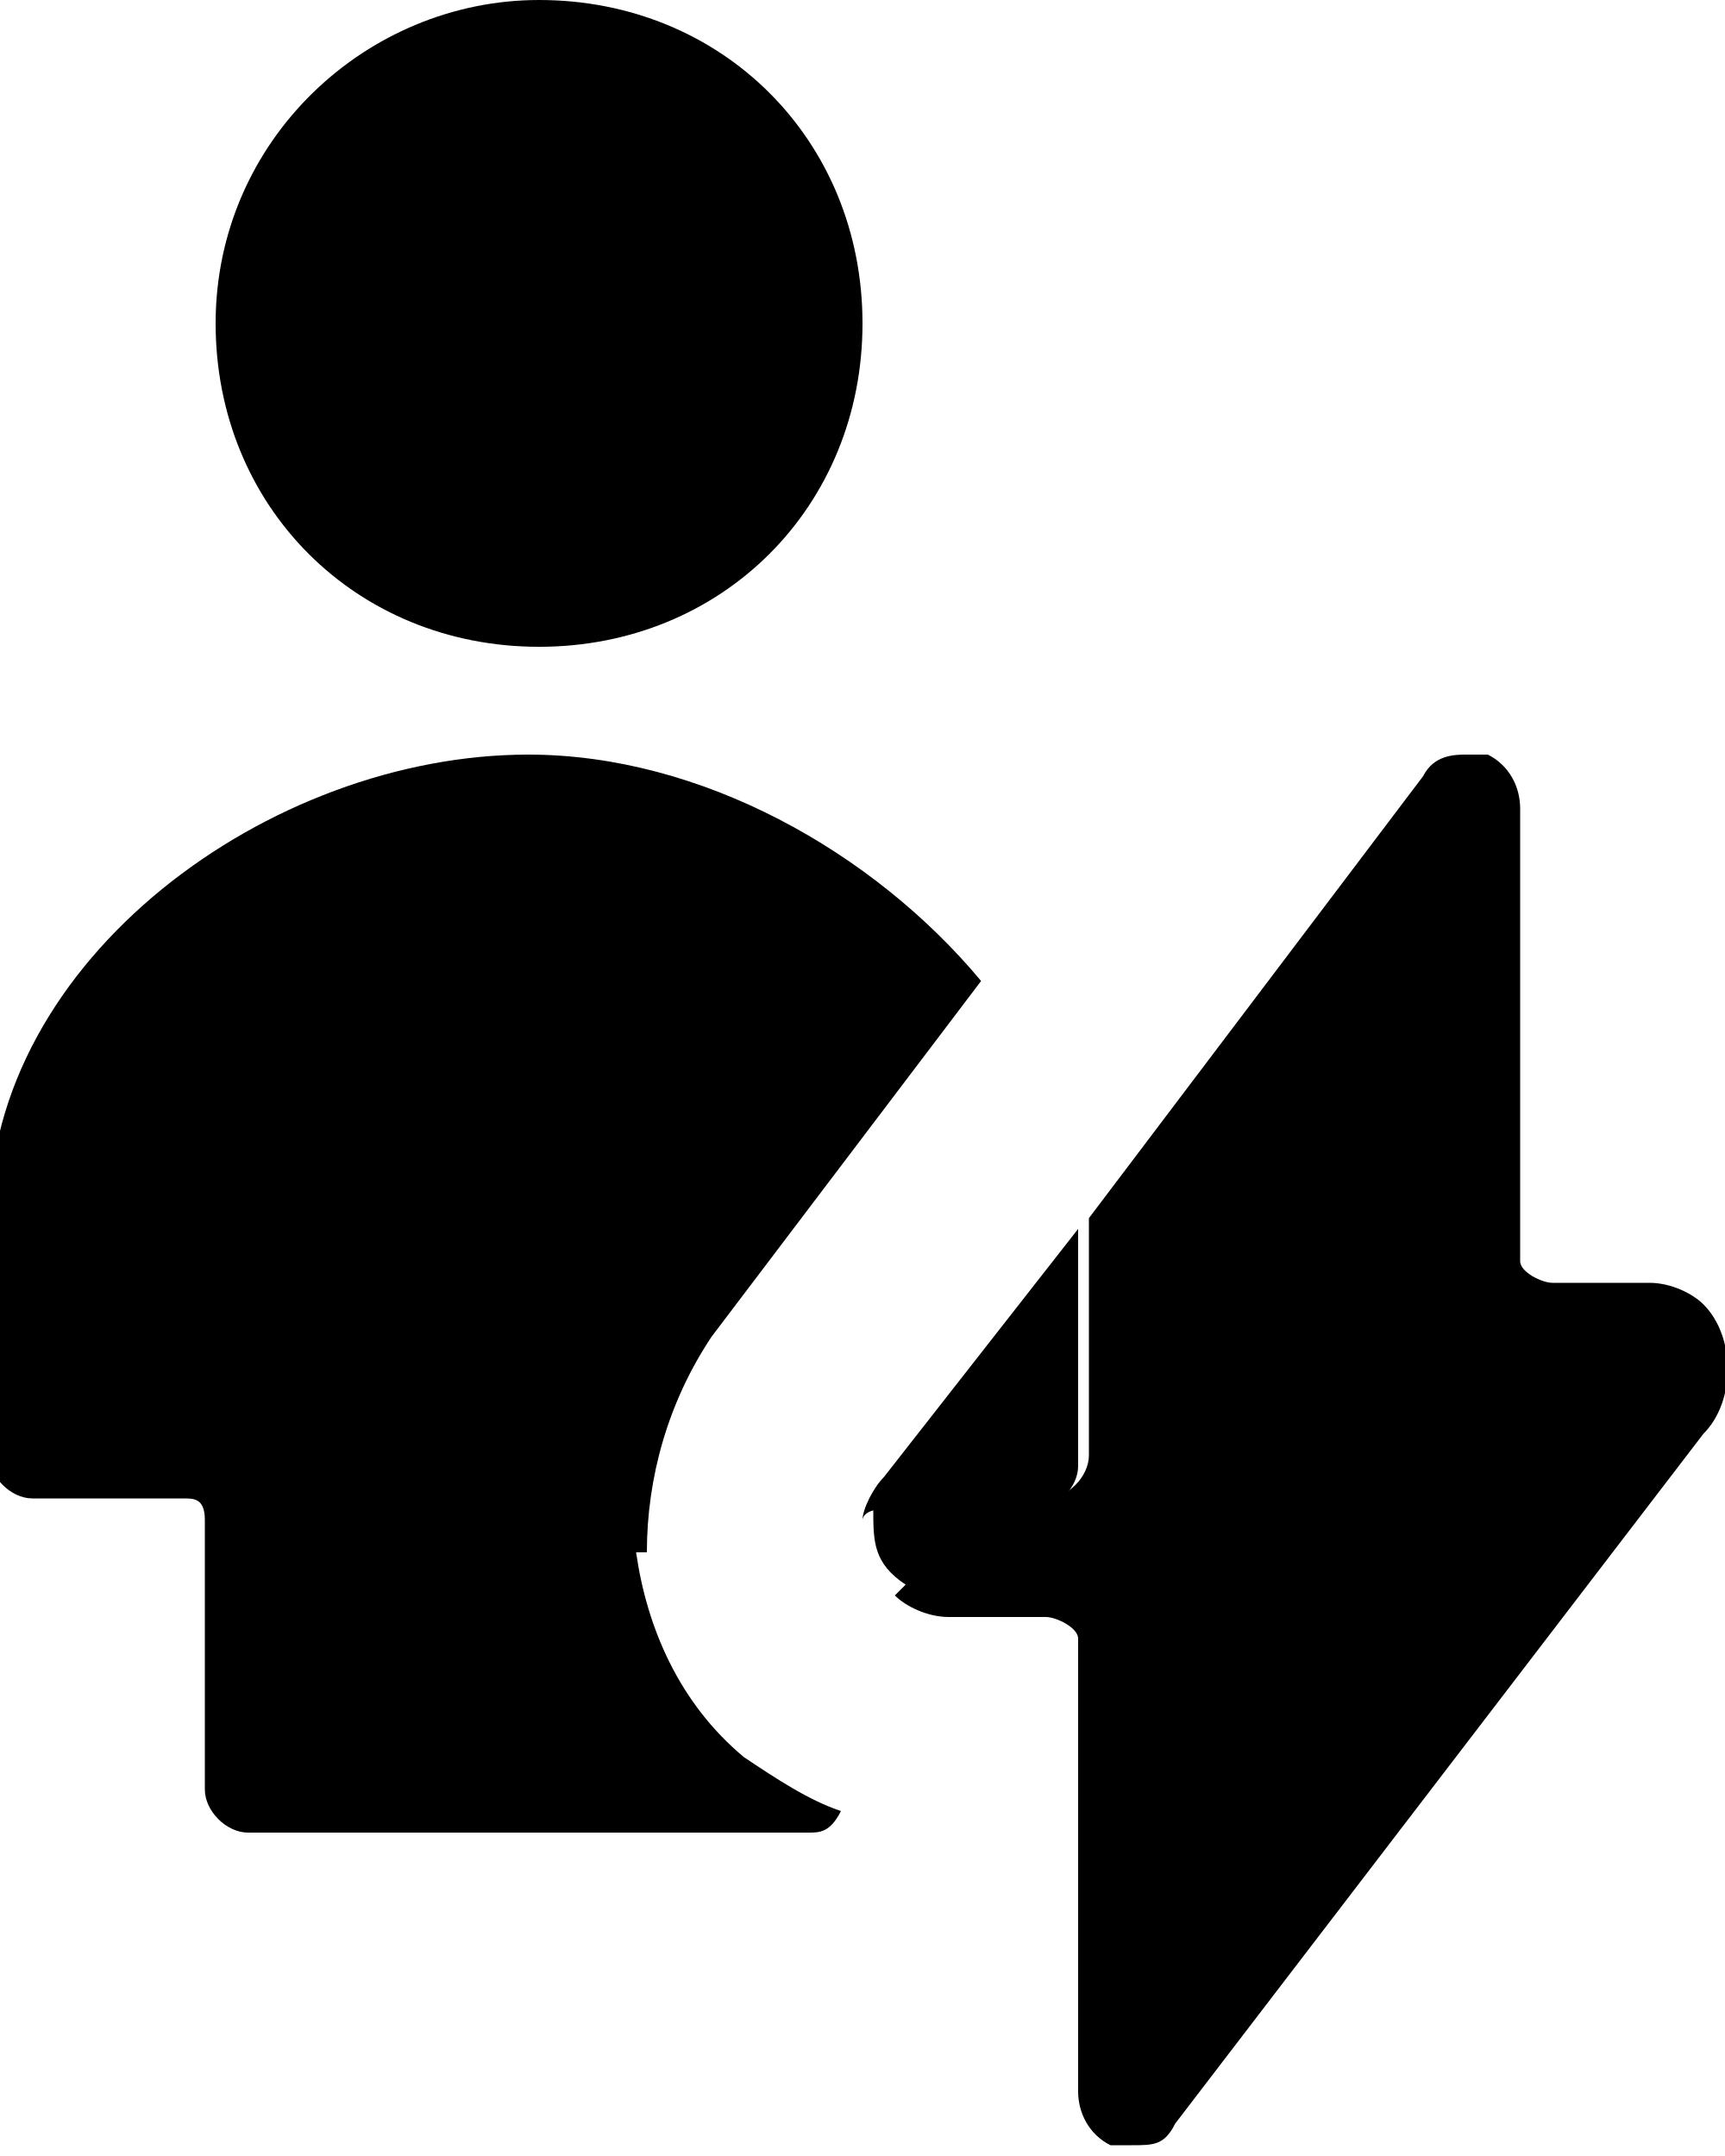
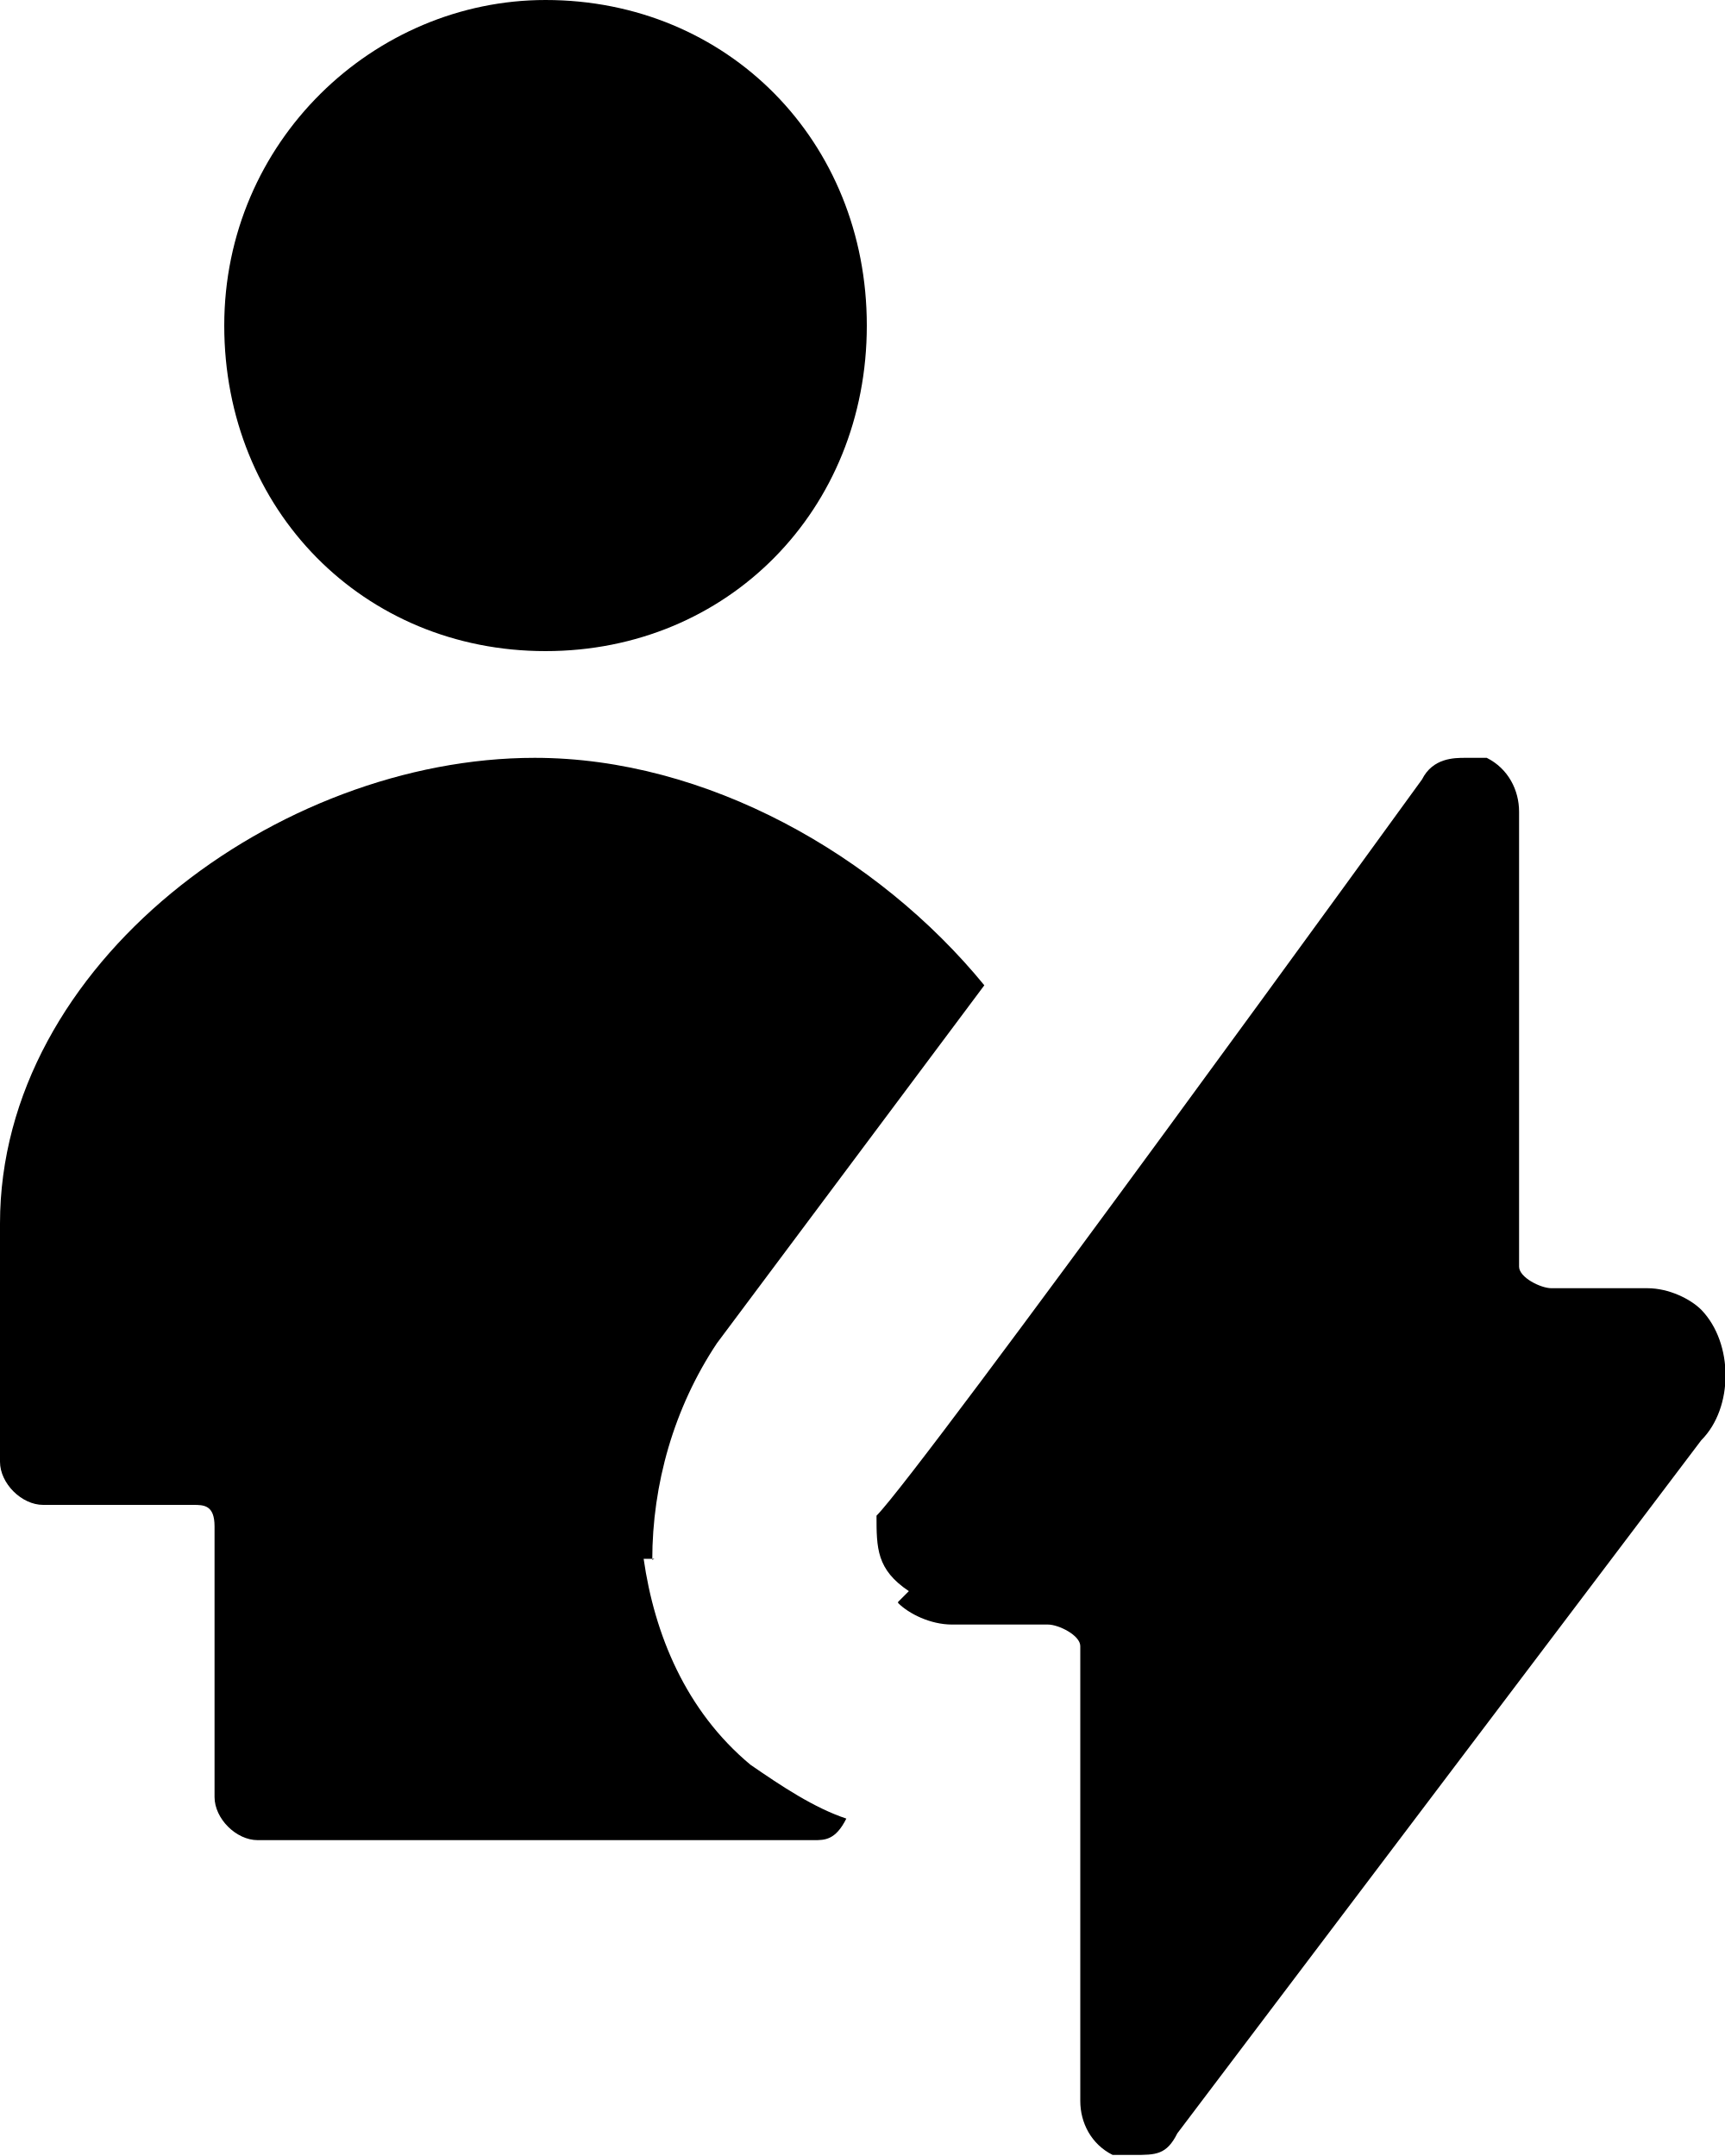
<svg xmlns="http://www.w3.org/2000/svg" id="Layer_2" version="1.1" viewBox="0 0 16 20">
  <defs>
    <style>
      .st0 {
        fill-rule: evenodd;
      }
    </style>
  </defs>
  <g>
-     <path d="M6,14.4c0-.7.2-1.4.6-2l2.5-3.3c-1-1.2-2.6-2.1-4.2-2.1-2.4,0-5,1.9-5,4.3v2.2c0,.2.2.4.4.4h1.4c.1,0,.2,0,.2.2v2.5c0,.2.2.4.4.4h5.2c.1,0,.2,0,.3-.2-.3-.1-.6-.3-.9-.5-.6-.5-.9-1.2-1-1.9Z" />
-     <path d="M8.3,14.8c.1.1.3.2.5.2h.9c.1,0,.3.1.3.2v4.2c0,.2.1.4.3.5,0,0,.1,0,.2,0h0c.2,0,.3,0,.4-.2l4.9-6.4c.3-.3.3-.9,0-1.2-.1-.1-.3-.2-.5-.2h-.9c-.1,0-.3-.1-.3-.2v-4.2c0-.2-.1-.4-.3-.5,0,0-.1,0-.2,0-.1,0-.3,0-.4.2l-3.1,4.1s0,0,0,0v2.2c0,.2-.2.4-.4.4h-1.4c0,0-.1,0-.2.1,0,.3,0,.5.3.7Z" />
-     <path d="M8.2,14h1.4c.2,0,.4-.2.4-.4v-2.2s0,0,0,0l-1.8,2.3c-.1.1-.2.3-.2.4,0,0,0-.1.2-.1Z" />
+     <path d="M6.05,14.47c0-.7.2-1.41.6-2.01l2.48-3.32c-.99-1.21-2.58-2.11-4.17-2.11-2.38,0-4.96,1.91-4.96,4.32v2.21c0,.2.2.4.4.4h1.39c.1,0,.2,0,.2.2v2.51c0,.2.2.4.4.4h5.16c.1,0,.2,0,.3-.2-.3-.1-.6-.3-.89-.5-.6-.5-.89-1.21-.99-1.91h.1Z" />
+     <path d="M8.33,14.87c.1.1.3.2.5.2h.89c.1,0,.3.1.3.2v4.22c0,.2.1.4.3.5h.2c.2,0,.3,0,.4-.2l4.86-6.43c.3-.3.3-.9,0-1.21-.1-.1-.3-.2-.5-.2h-.89c-.1,0-.3-.1-.3-.2v-4.22c0-.2-.1-.4-.3-.5h-.2c-.1,0-.3,0-.4.2,0,0-4.65,6.42-5.06,6.83,0,.3,0,.5.3.7l-.1.1Z" />
  </g>
-   <path class="st0" d="M5,0c1.7,0,3,1.3,3,3s-1.3,3-3,3-3-1.3-3-3S3.4,0,5,0Z" />
+   <path class="st0" d="M5.06,0c1.69,0,2.98,1.31,2.98,3.02s-1.29,3.02-2.98,3.02-2.98-1.31-2.98-3.02S3.47,0,5.06,0Z" />
</svg>
